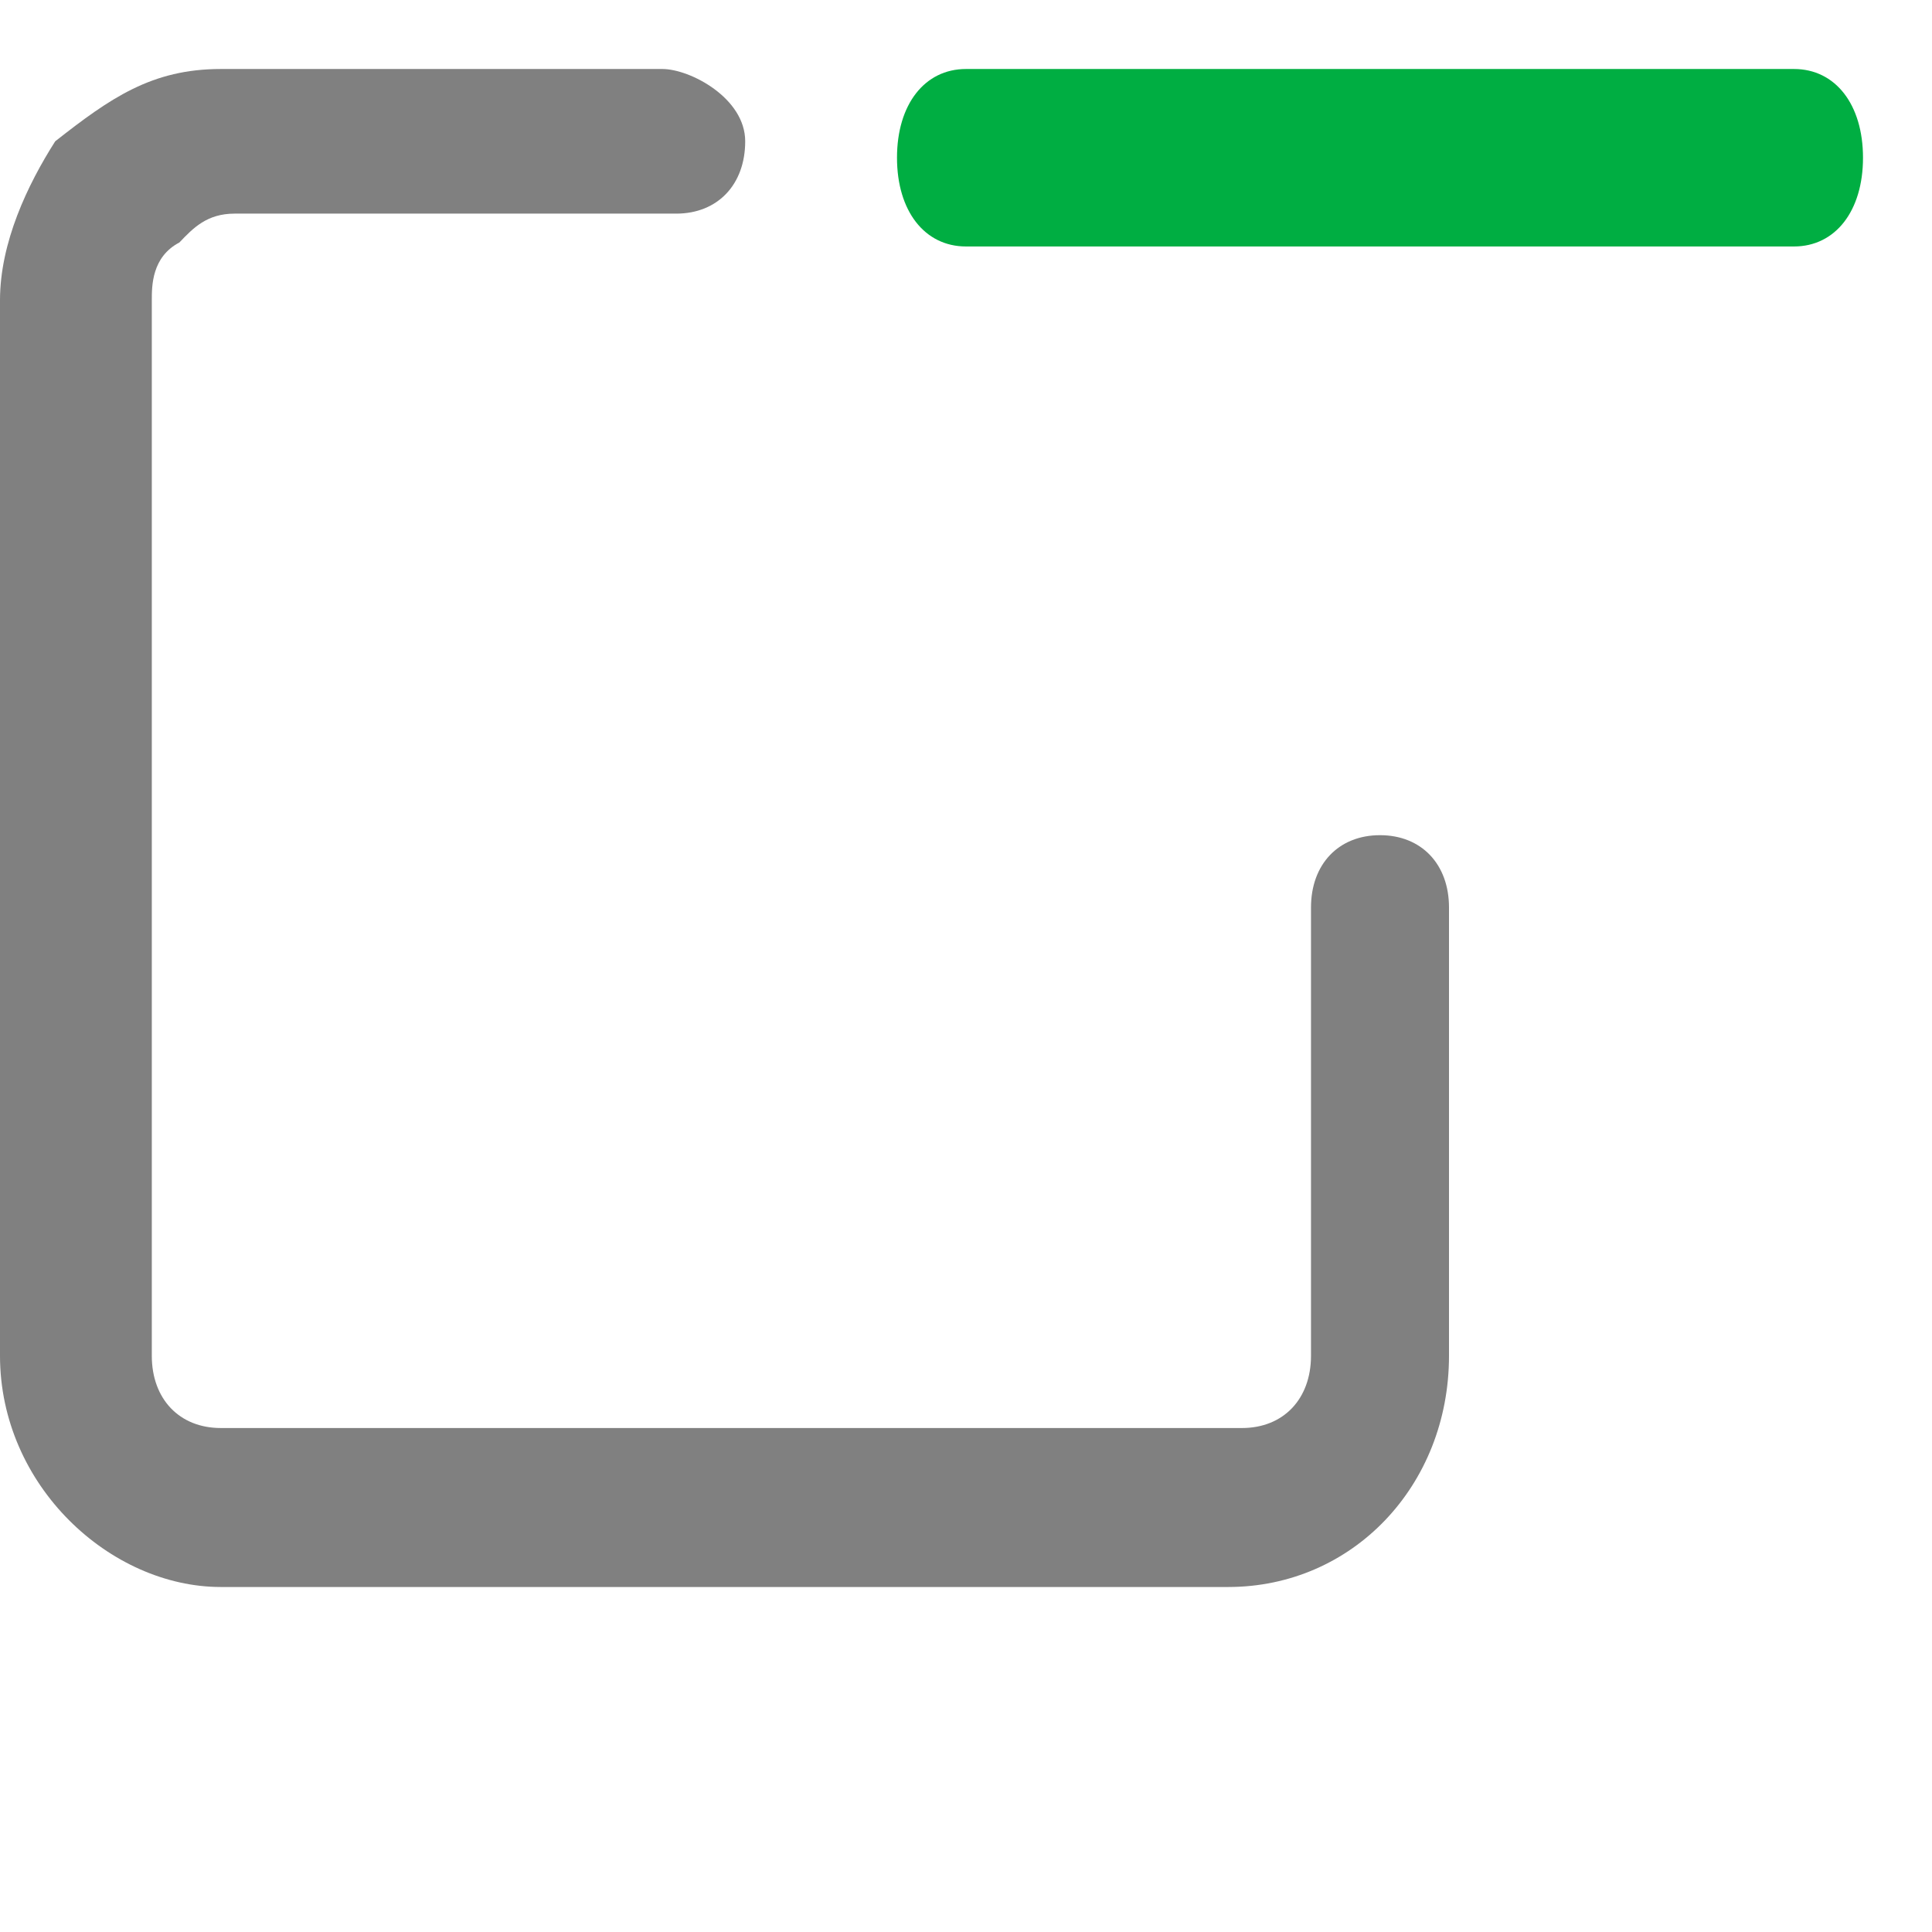
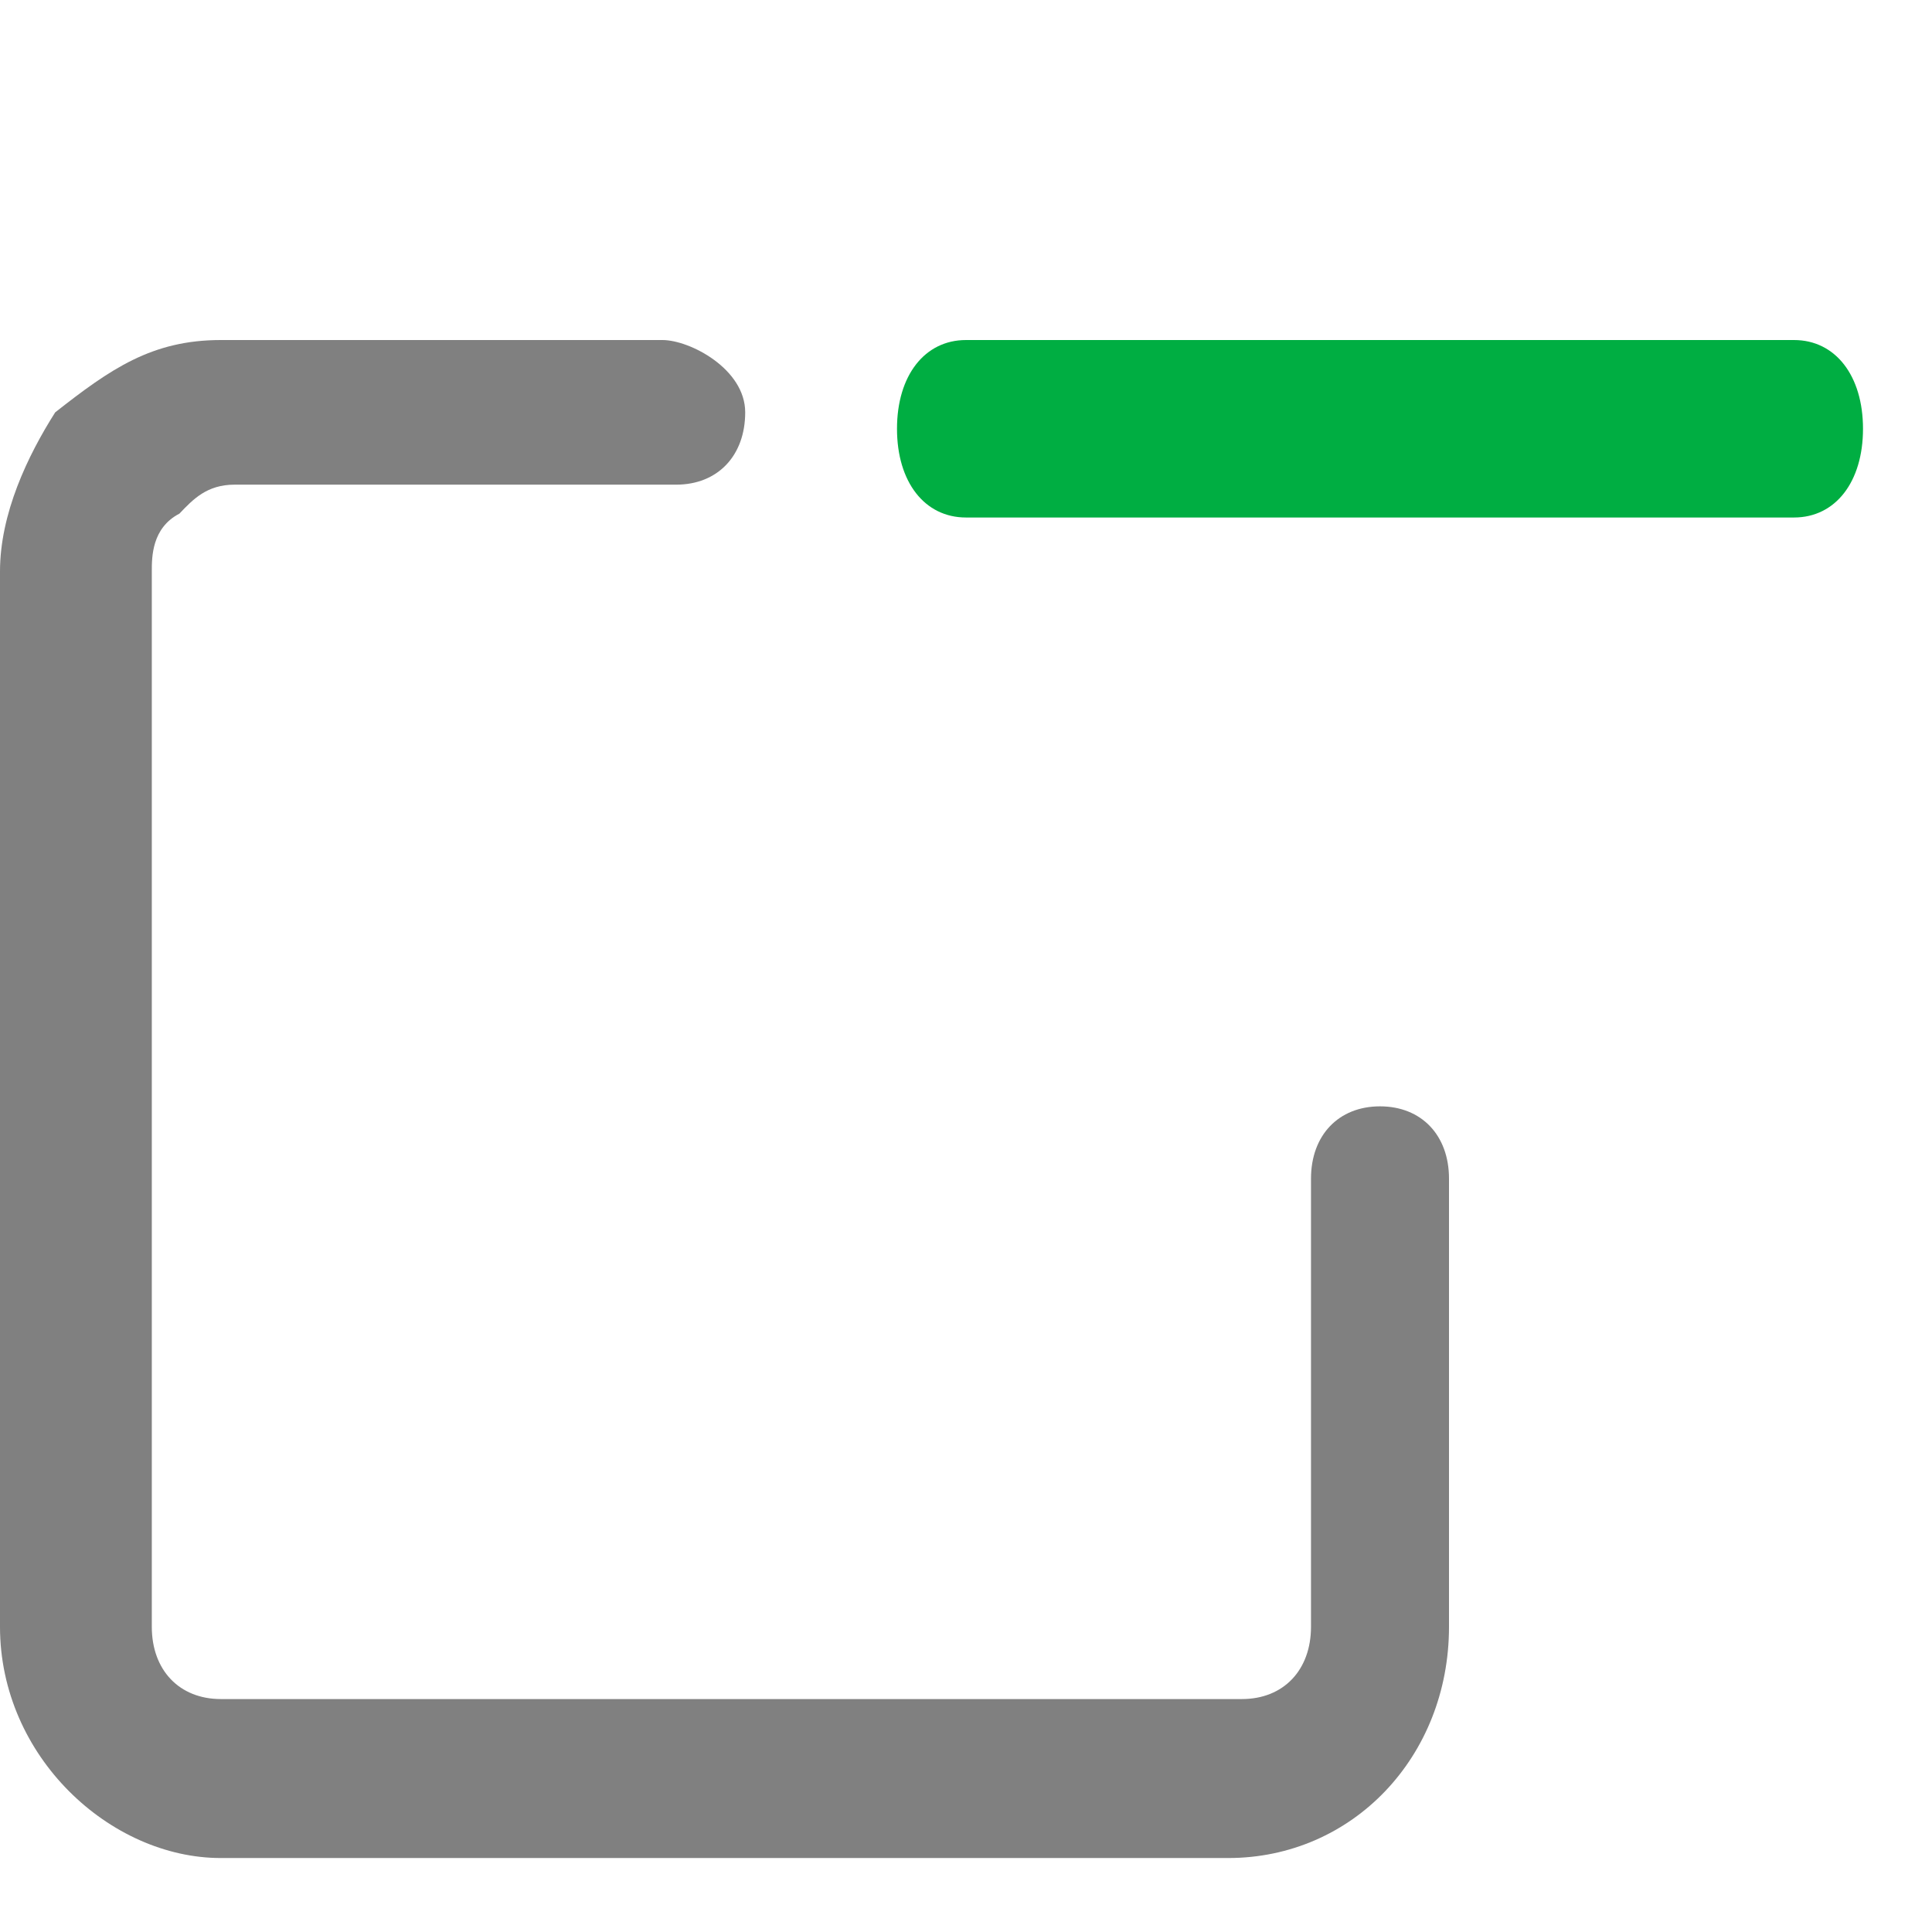
<svg xmlns="http://www.w3.org/2000/svg" width="14" height="14" viewBox="0 0 14 14" fill="none">
-   <path d="M13 1.786H7C6.7 1.786 6.5 1.529 6.5 1.143C6.5 0.757 6.7 0.5 7 0.5H13C13.3 0.5 13.5 0.757 13.5 1.143C13.5 1.529 13.3 1.786 13 1.786Z" fill="#00AE42" />
-   <path d="M10 6.052C9.7 6.052 9.5 6.262 9.5 6.576V8.776V9.824C9.5 10.138 9.3 10.348 9 10.348H1.6C1.3 10.348 1.1 10.138 1.1 9.824V2.176C1.1 2.071 1.1 1.862 1.3 1.757C1.4 1.652 1.5 1.548 1.7 1.548H4.9C5.2 1.548 5.4 1.338 5.4 1.024C5.4 0.71 5 0.5 4.8 0.5H2.7H1.6C1.1 0.5 0.8 0.71 0.4 1.024C0.2 1.338 0 1.757 0 2.176V9.824C0 10.767 0.8 11.5 1.6 11.5H8.9C9.8 11.5 10.5 10.767 10.5 9.824V8.776V6.576C10.5 6.262 10.3 6.052 10 6.052Z" fill="#808080" />
+   <path d="M13 3.75H7C6.7 3.75 6.5 3.493 6.5 3.107C6.5 2.722 6.7 2.464 7 2.464H13C13.3 2.464 13.5 2.722 13.5 3.107C13.5 3.493 13.3 3.75 13 3.75Z" fill="#00AE42" />
+   <path d="M10 8.017C9.7 8.017 9.5 8.226 9.5 8.541V10.741V11.788C9.5 12.103 9.3 12.312 9 12.312H1.6C1.3 12.312 1.1 12.103 1.1 11.788V4.141C1.1 4.036 1.1 3.826 1.3 3.722C1.4 3.617 1.5 3.512 1.7 3.512H4.9C5.2 3.512 5.4 3.303 5.4 2.988C5.4 2.674 5 2.464 4.8 2.464H2.7H1.6C1.1 2.464 0.8 2.674 0.4 2.988C0.2 3.303 0 3.722 0 4.141V11.788C0 12.731 0.8 13.464 1.6 13.464H8.9C9.8 13.464 10.5 12.731 10.5 11.788V10.741V8.541C10.5 8.226 10.3 8.017 10 8.017Z" fill="#808080" />
</svg>
